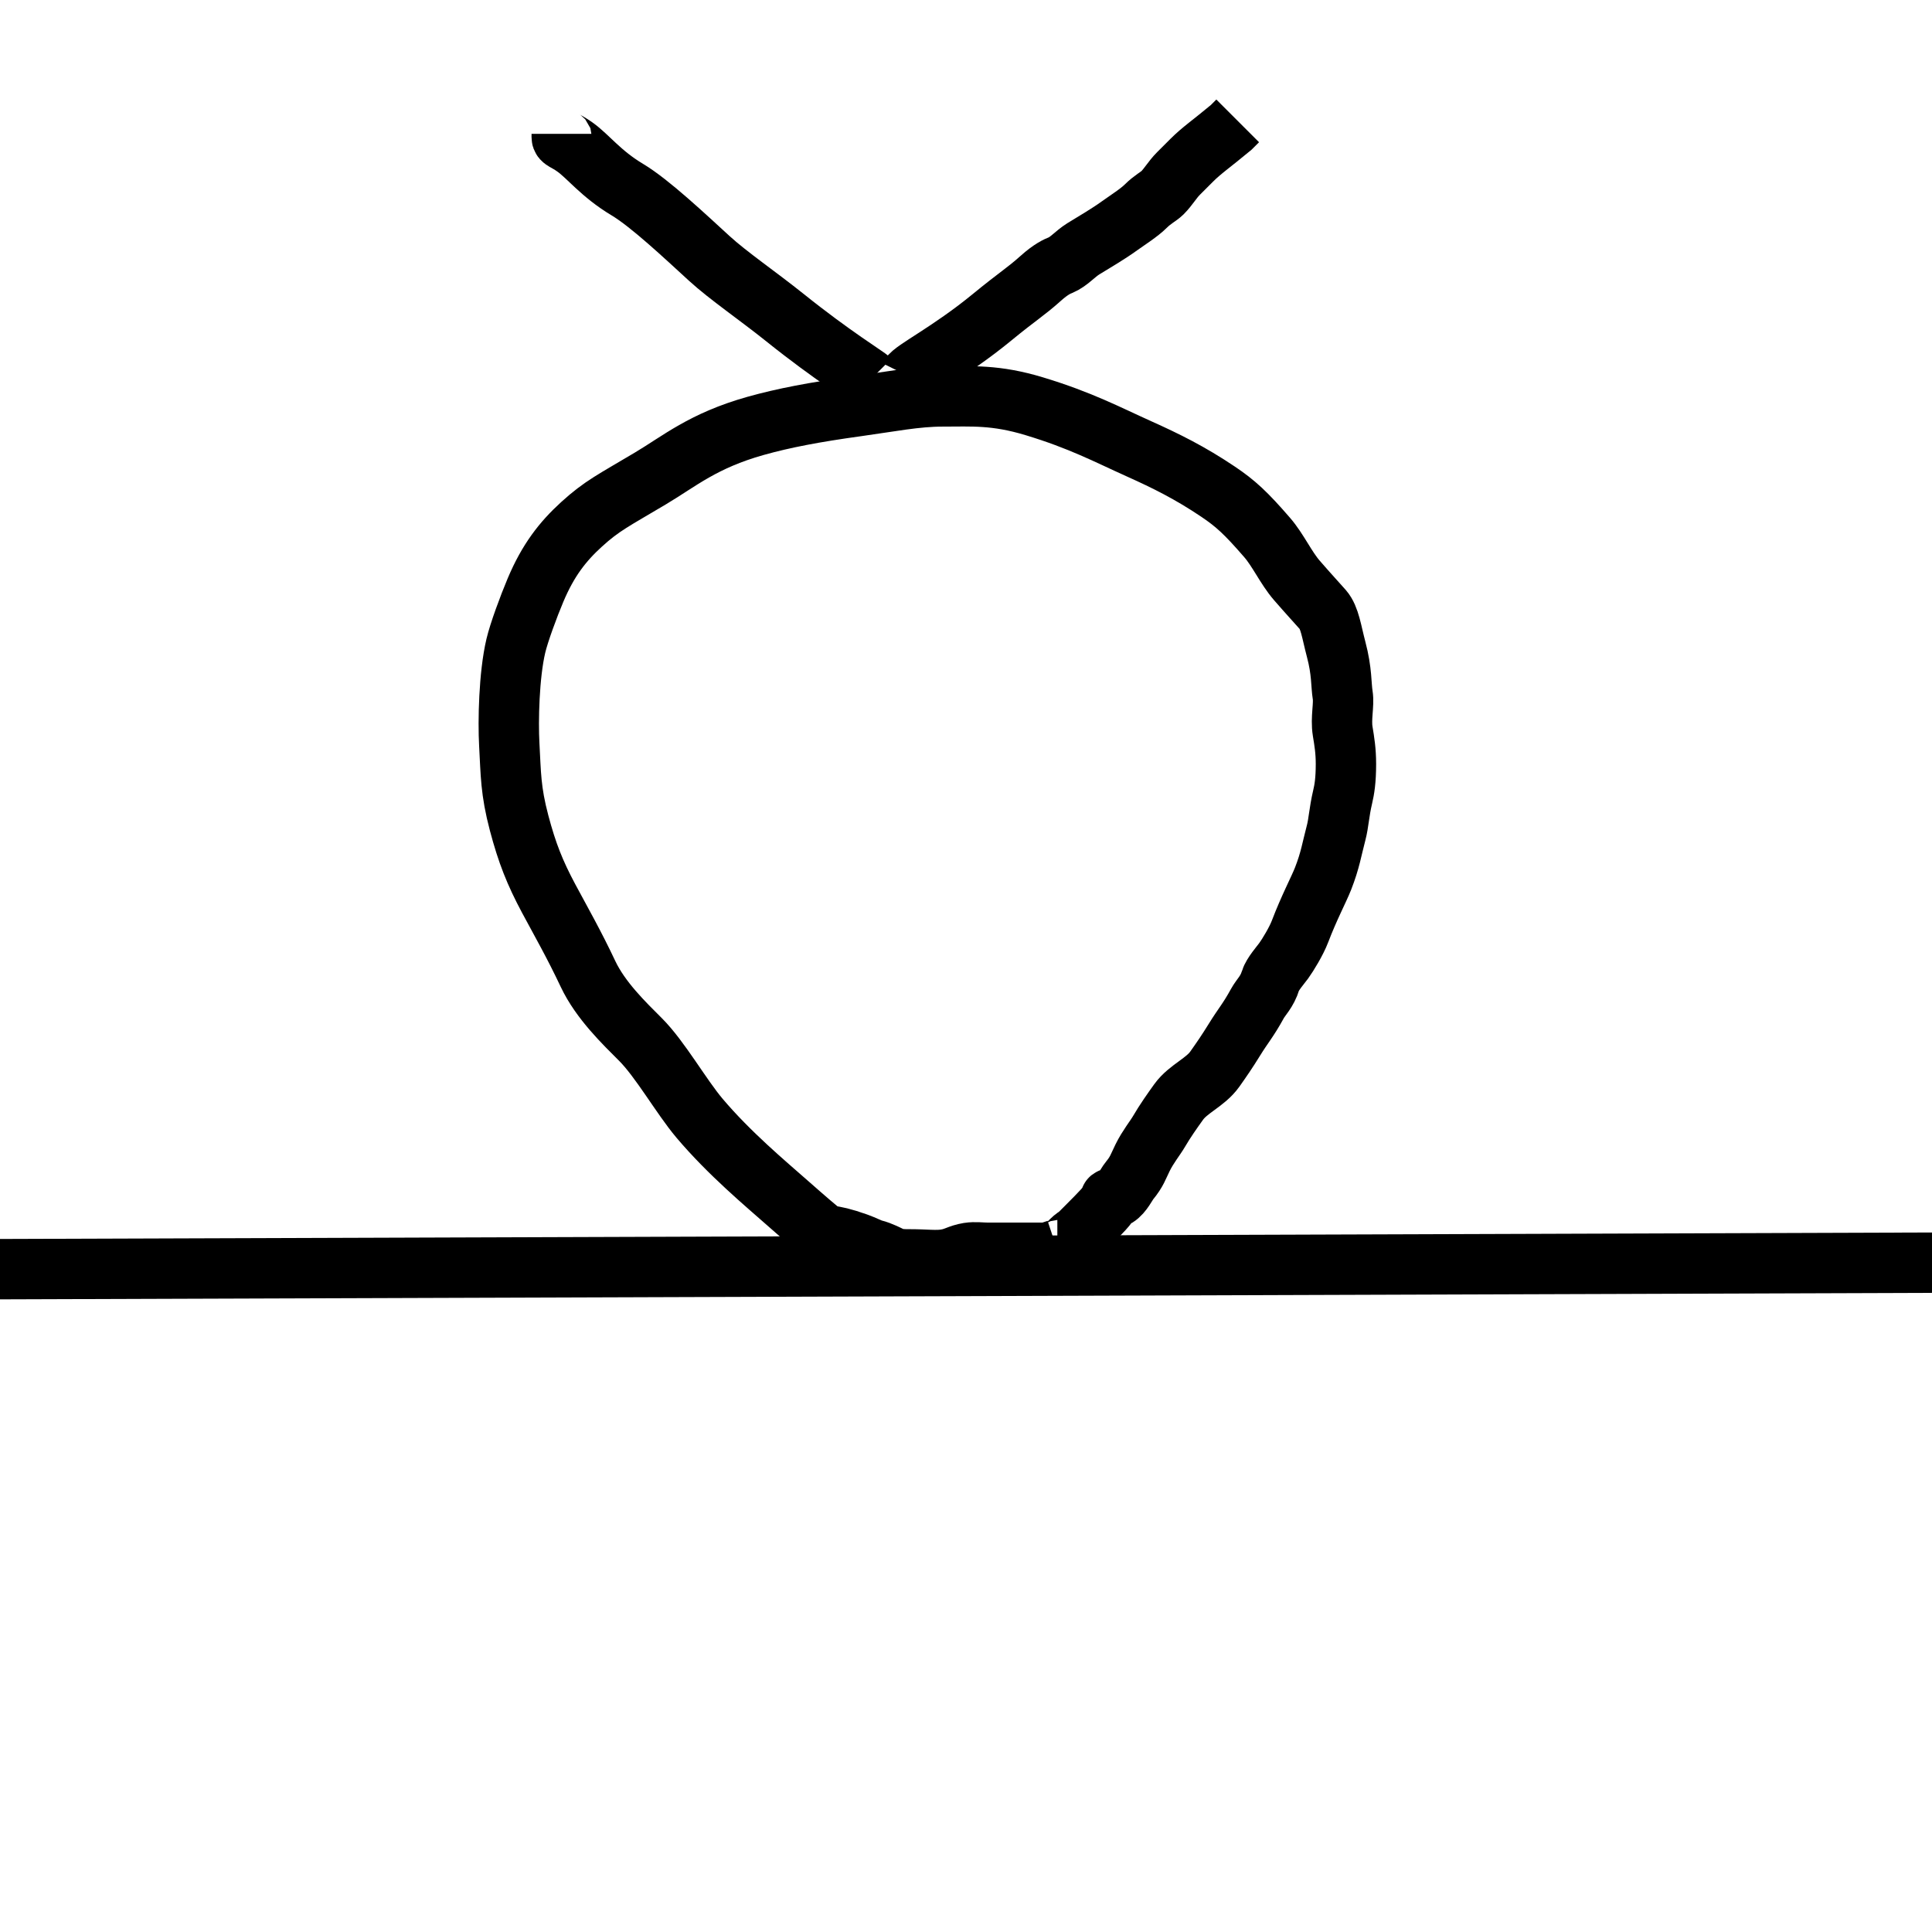
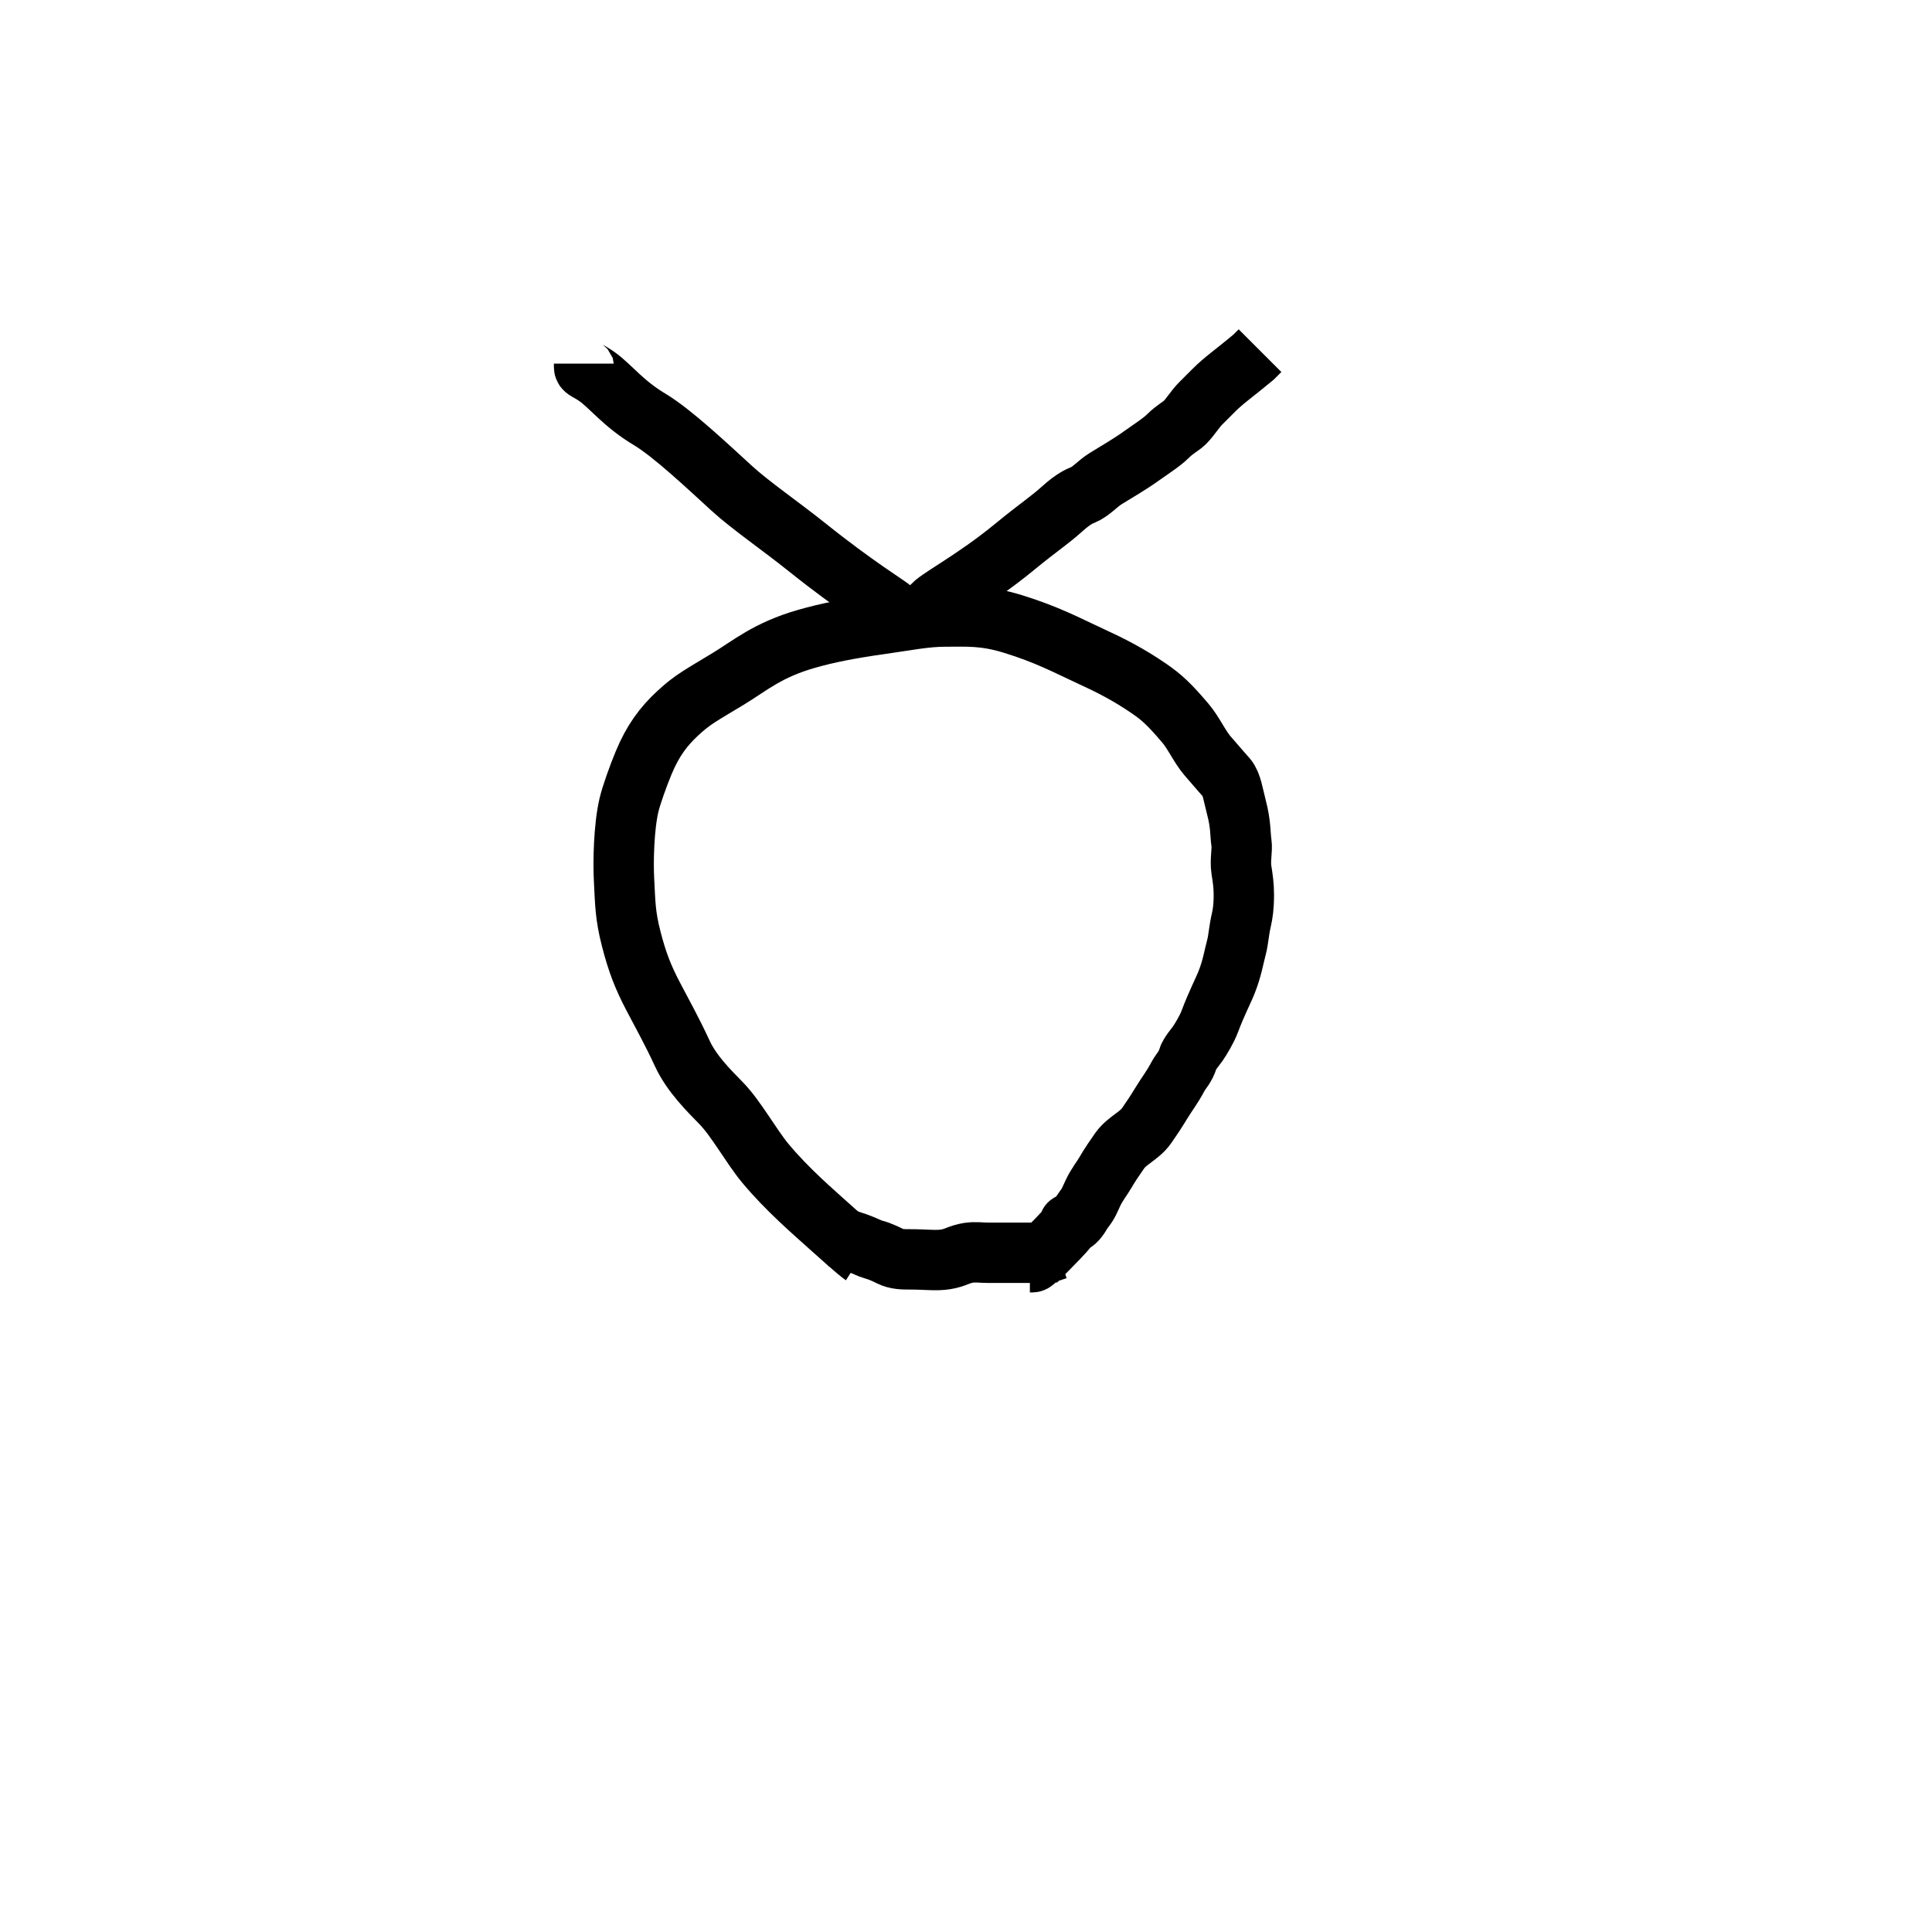
<svg xmlns="http://www.w3.org/2000/svg" width="32" height="32">
  <g>
-     <line id="svg_6" y2="20.913" x2="32.272" y1="21.022" x1="-0.228" stroke="#000" fill="none" />
-     <path d="m13.761,20.533c0,0 -0.101,-0.063 -0.707,-0.598c-0.376,-0.332 -0.971,-0.827 -1.467,-1.413c-0.302,-0.357 -0.652,-0.978 -0.978,-1.304c-0.272,-0.272 -0.662,-0.647 -0.87,-1.087c-0.228,-0.484 -0.445,-0.864 -0.652,-1.25c-0.229,-0.429 -0.357,-0.752 -0.489,-1.25c-0.142,-0.536 -0.136,-0.813 -0.163,-1.304c-0.021,-0.38 -0.006,-1.143 0.109,-1.63c0.051,-0.218 0.212,-0.654 0.326,-0.924c0.208,-0.493 0.447,-0.801 0.761,-1.087c0.341,-0.311 0.532,-0.398 1.141,-0.761c0.481,-0.286 0.873,-0.626 1.739,-0.87c0.474,-0.133 0.983,-0.229 1.685,-0.326c0.549,-0.076 0.978,-0.163 1.413,-0.163c0.489,0 0.878,-0.032 1.522,0.163c0.773,0.234 1.205,0.467 1.739,0.707c0.443,0.199 0.84,0.395 1.304,0.707c0.289,0.194 0.463,0.354 0.815,0.761c0.178,0.205 0.311,0.501 0.489,0.707c0.201,0.232 0.355,0.397 0.435,0.489c0.113,0.13 0.142,0.369 0.217,0.652c0.099,0.371 0.081,0.591 0.109,0.761c0.026,0.161 -0.035,0.383 0,0.598c0.028,0.17 0.054,0.326 0.054,0.543c0,0.272 -0.026,0.425 -0.054,0.543c-0.062,0.264 -0.065,0.432 -0.109,0.598c-0.071,0.268 -0.096,0.453 -0.217,0.761c-0.072,0.182 -0.233,0.483 -0.38,0.87c-0.061,0.161 -0.201,0.391 -0.272,0.489c-0.045,0.062 -0.186,0.222 -0.217,0.326c-0.057,0.188 -0.159,0.274 -0.217,0.38c-0.152,0.278 -0.238,0.367 -0.38,0.598c-0.128,0.207 -0.213,0.329 -0.326,0.489c-0.157,0.222 -0.439,0.323 -0.598,0.543c-0.1,0.139 -0.228,0.32 -0.326,0.489c-0.061,0.105 -0.186,0.259 -0.272,0.435c-0.076,0.154 -0.093,0.229 -0.217,0.38c-0.049,0.059 -0.114,0.208 -0.217,0.272c-0.046,0.029 -0.109,0 -0.109,0.054c0,0.054 -0.163,0.217 -0.38,0.435c-0.109,0.109 -0.163,0.163 -0.163,0.163c-0.054,0 -0.217,0.217 -0.272,0.217l0,0l-0.054,0" id="svg_33" stroke="#000" fill="none" />
-     <path d="m13.652,20.478c0,0 0.071,-0.059 0.543,0.109c0.115,0.041 0.219,0.096 0.272,0.109c0.118,0.028 0.272,0.109 0.272,0.109c0.109,0.054 0.217,0.054 0.326,0.054c0.272,0 0.437,0.026 0.598,0c0.17,-0.028 0.211,-0.081 0.38,-0.109c0.107,-0.017 0.217,0 0.326,0c0.109,0 0.217,0 0.326,0c0.109,0 0.217,0 0.326,0c0.109,0 0.163,0 0.217,0l0.054,0l0.054,0l0.163,-0.054" id="svg_34" stroke="#000" fill="none" />
-     <path d="m14.413,6.293c-0.054,-0.054 -0.624,-0.4 -1.413,-1.033c-0.451,-0.361 -0.937,-0.692 -1.25,-0.978c-0.397,-0.363 -0.983,-0.916 -1.359,-1.141c-0.44,-0.263 -0.648,-0.55 -0.87,-0.707c-0.16,-0.113 -0.217,-0.109 -0.217,-0.163l0,-0.054" id="svg_35" stroke="#000" fill="none" />
-     <path d="m15.065,6.239c0.054,-0.109 0.67,-0.413 1.359,-0.978c0.447,-0.367 0.556,-0.42 0.815,-0.652c0.172,-0.154 0.276,-0.197 0.326,-0.217c0.142,-0.059 0.234,-0.181 0.38,-0.272c0.196,-0.121 0.401,-0.238 0.598,-0.38c0.125,-0.09 0.326,-0.217 0.435,-0.326c0.109,-0.109 0.217,-0.163 0.272,-0.217c0.109,-0.109 0.163,-0.217 0.272,-0.326c0.054,-0.054 0.163,-0.163 0.217,-0.217c0.163,-0.163 0.326,-0.272 0.652,-0.543l0.109,-0.109l0,0" id="svg_36" stroke="#000" fill="none" />
+     <path stroke="#000" fill="none" id="svg_33" d="m14.281,20.784c0,0 -0.075,-0.048 -0.523,-0.453c-0.278,-0.251 -0.719,-0.626 -1.087,-1.07c-0.224,-0.27 -0.483,-0.74 -0.725,-0.987c-0.201,-0.206 -0.49,-0.49 -0.644,-0.823c-0.169,-0.366 -0.33,-0.654 -0.483,-0.946c-0.17,-0.324 -0.264,-0.569 -0.362,-0.946c-0.105,-0.405 -0.101,-0.615 -0.121,-0.987c-0.016,-0.288 -0.005,-0.865 0.081,-1.234c0.038,-0.165 0.157,-0.495 0.242,-0.699c0.154,-0.373 0.331,-0.606 0.564,-0.823c0.252,-0.235 0.394,-0.302 0.845,-0.576c0.356,-0.217 0.647,-0.474 1.288,-0.658c0.351,-0.101 0.728,-0.174 1.248,-0.247c0.407,-0.057 0.725,-0.123 1.047,-0.123c0.362,0 0.651,-0.024 1.127,0.123c0.573,0.177 0.893,0.353 1.288,0.535c0.329,0.151 0.622,0.299 0.966,0.535c0.214,0.147 0.343,0.268 0.604,0.576c0.132,0.155 0.23,0.379 0.362,0.535c0.149,0.176 0.263,0.301 0.322,0.37c0.083,0.098 0.105,0.28 0.161,0.494c0.074,0.281 0.06,0.448 0.081,0.576c0.019,0.122 -0.026,0.29 0,0.453c0.02,0.128 0.04,0.247 0.04,0.411c0,0.206 -0.02,0.322 -0.04,0.411c-0.046,0.2 -0.048,0.327 -0.081,0.453c-0.053,0.203 -0.071,0.343 -0.161,0.576c-0.053,0.138 -0.173,0.365 -0.282,0.658c-0.045,0.122 -0.149,0.296 -0.201,0.37c-0.033,0.047 -0.138,0.168 -0.161,0.247c-0.042,0.142 -0.118,0.207 -0.161,0.288c-0.113,0.21 -0.176,0.278 -0.282,0.452c-0.095,0.156 -0.158,0.249 -0.242,0.37c-0.116,0.168 -0.325,0.244 -0.443,0.411c-0.074,0.106 -0.169,0.242 -0.242,0.37c-0.045,0.08 -0.138,0.196 -0.201,0.329c-0.056,0.117 -0.069,0.173 -0.161,0.288c-0.036,0.045 -0.084,0.157 -0.161,0.206c-0.034,0.022 -0.081,0 -0.081,0.041c0,0.041 -0.121,0.165 -0.282,0.329c-0.081,0.082 -0.121,0.123 -0.121,0.123c-0.04,0 -0.161,0.165 -0.201,0.165l0,0l-0.04,0" />
+     <path fill="none" stroke="#000" id="svg_34" d="m13.652,20.478c0,0 0.071,-0.059 0.543,0.109c0.115,0.041 0.219,0.096 0.272,0.109c0.118,0.028 0.272,0.109 0.272,0.109c0.109,0.054 0.217,0.054 0.326,0.054c0.272,0 0.437,0.026 0.598,0c0.17,-0.028 0.211,-0.081 0.38,-0.109c0.107,-0.017 0.217,0 0.326,0c0.109,0 0.217,0 0.326,0c0.109,0 0.217,0 0.326,0c0.109,0 0.163,0 0.217,0l0.054,0l0.054,0l0.163,-0.054" />
+     <g id="svg_1">
+       <path fill="none" stroke="#000" id="svg_35" d="m14.783,10.099c-0.054,-0.054 -0.624,-0.4 -1.413,-1.033c-0.451,-0.361 -0.937,-0.692 -1.25,-0.978c-0.397,-0.363 -0.983,-0.916 -1.359,-1.141c-0.44,-0.263 -0.648,-0.55 -0.87,-0.707c-0.16,-0.113 -0.217,-0.109 -0.217,-0.163l0,-0.054" />
+       <path fill="none" stroke="#000" id="svg_36" d="m15.435,10.045c0.054,-0.109 0.67,-0.413 1.359,-0.978c0.447,-0.367 0.556,-0.42 0.815,-0.652c0.172,-0.154 0.276,-0.197 0.326,-0.217c0.142,-0.059 0.234,-0.181 0.38,-0.272c0.196,-0.121 0.401,-0.238 0.598,-0.38c0.125,-0.09 0.326,-0.217 0.435,-0.326c0.109,-0.109 0.217,-0.163 0.272,-0.217c0.109,-0.109 0.163,-0.217 0.272,-0.326c0.054,-0.054 0.163,-0.163 0.217,-0.217c0.163,-0.163 0.326,-0.272 0.652,-0.543l0.109,-0.109l0,0" />
+     </g>
  </g>
</svg>
